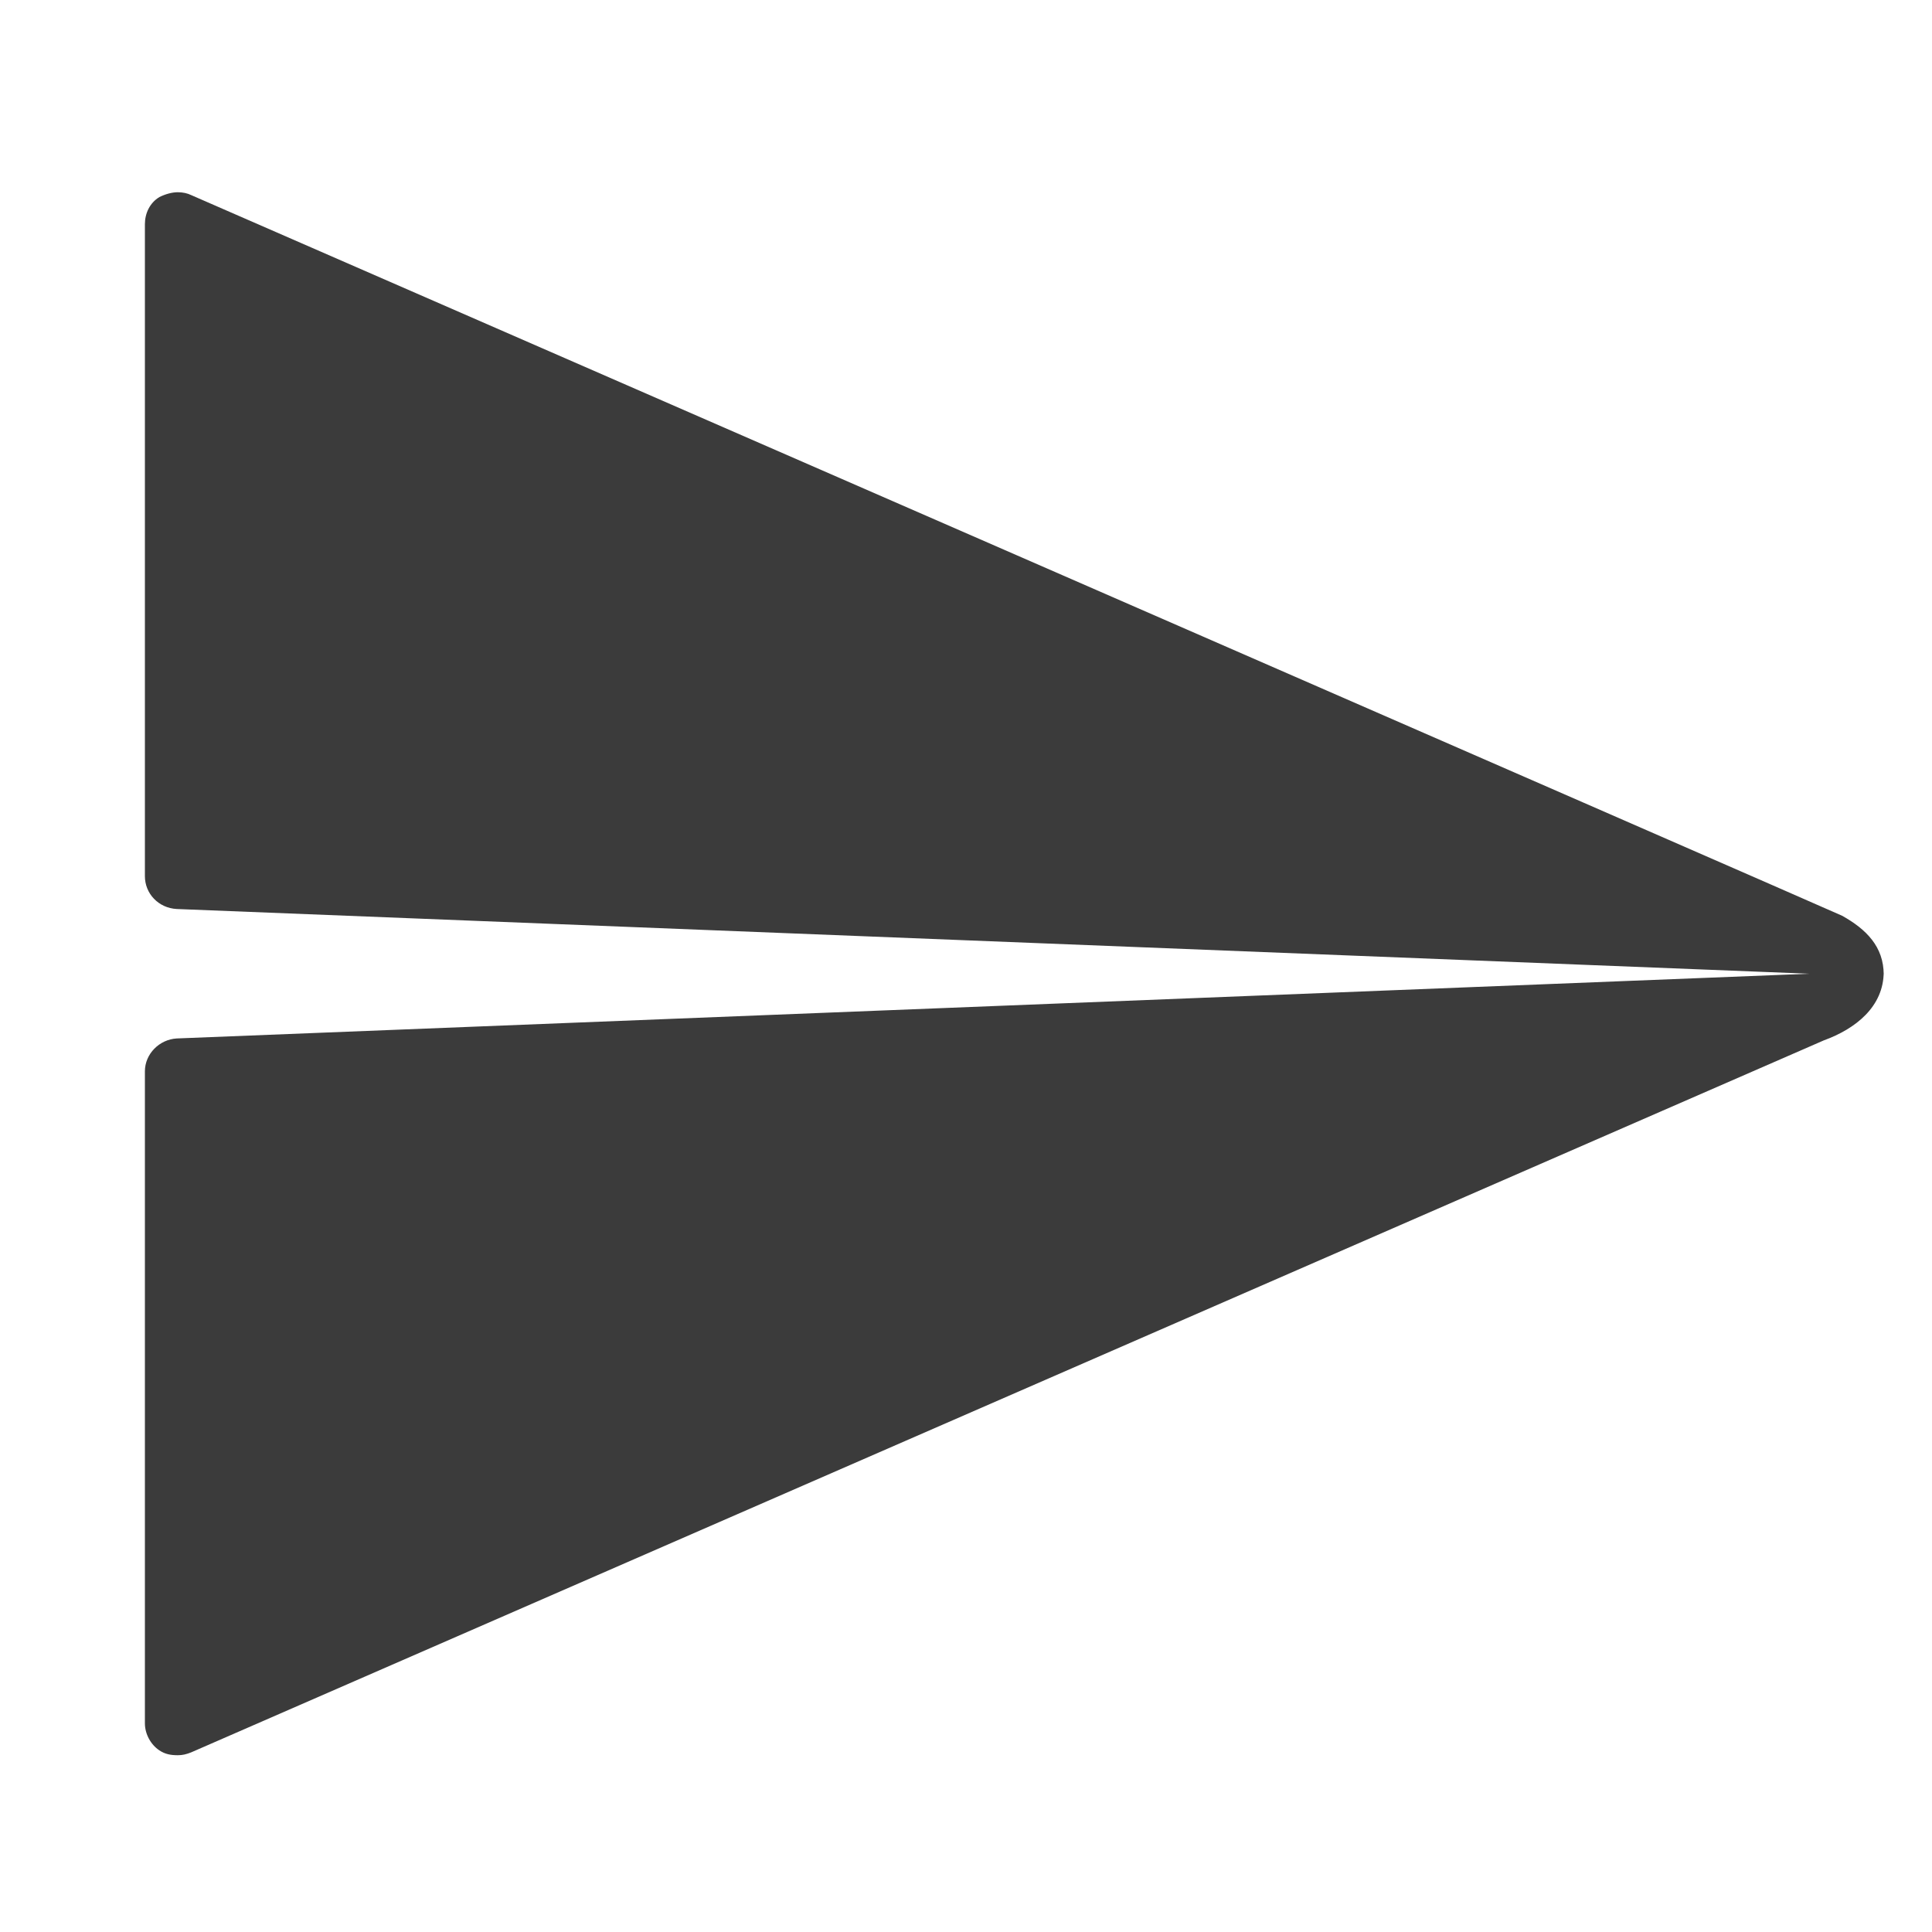
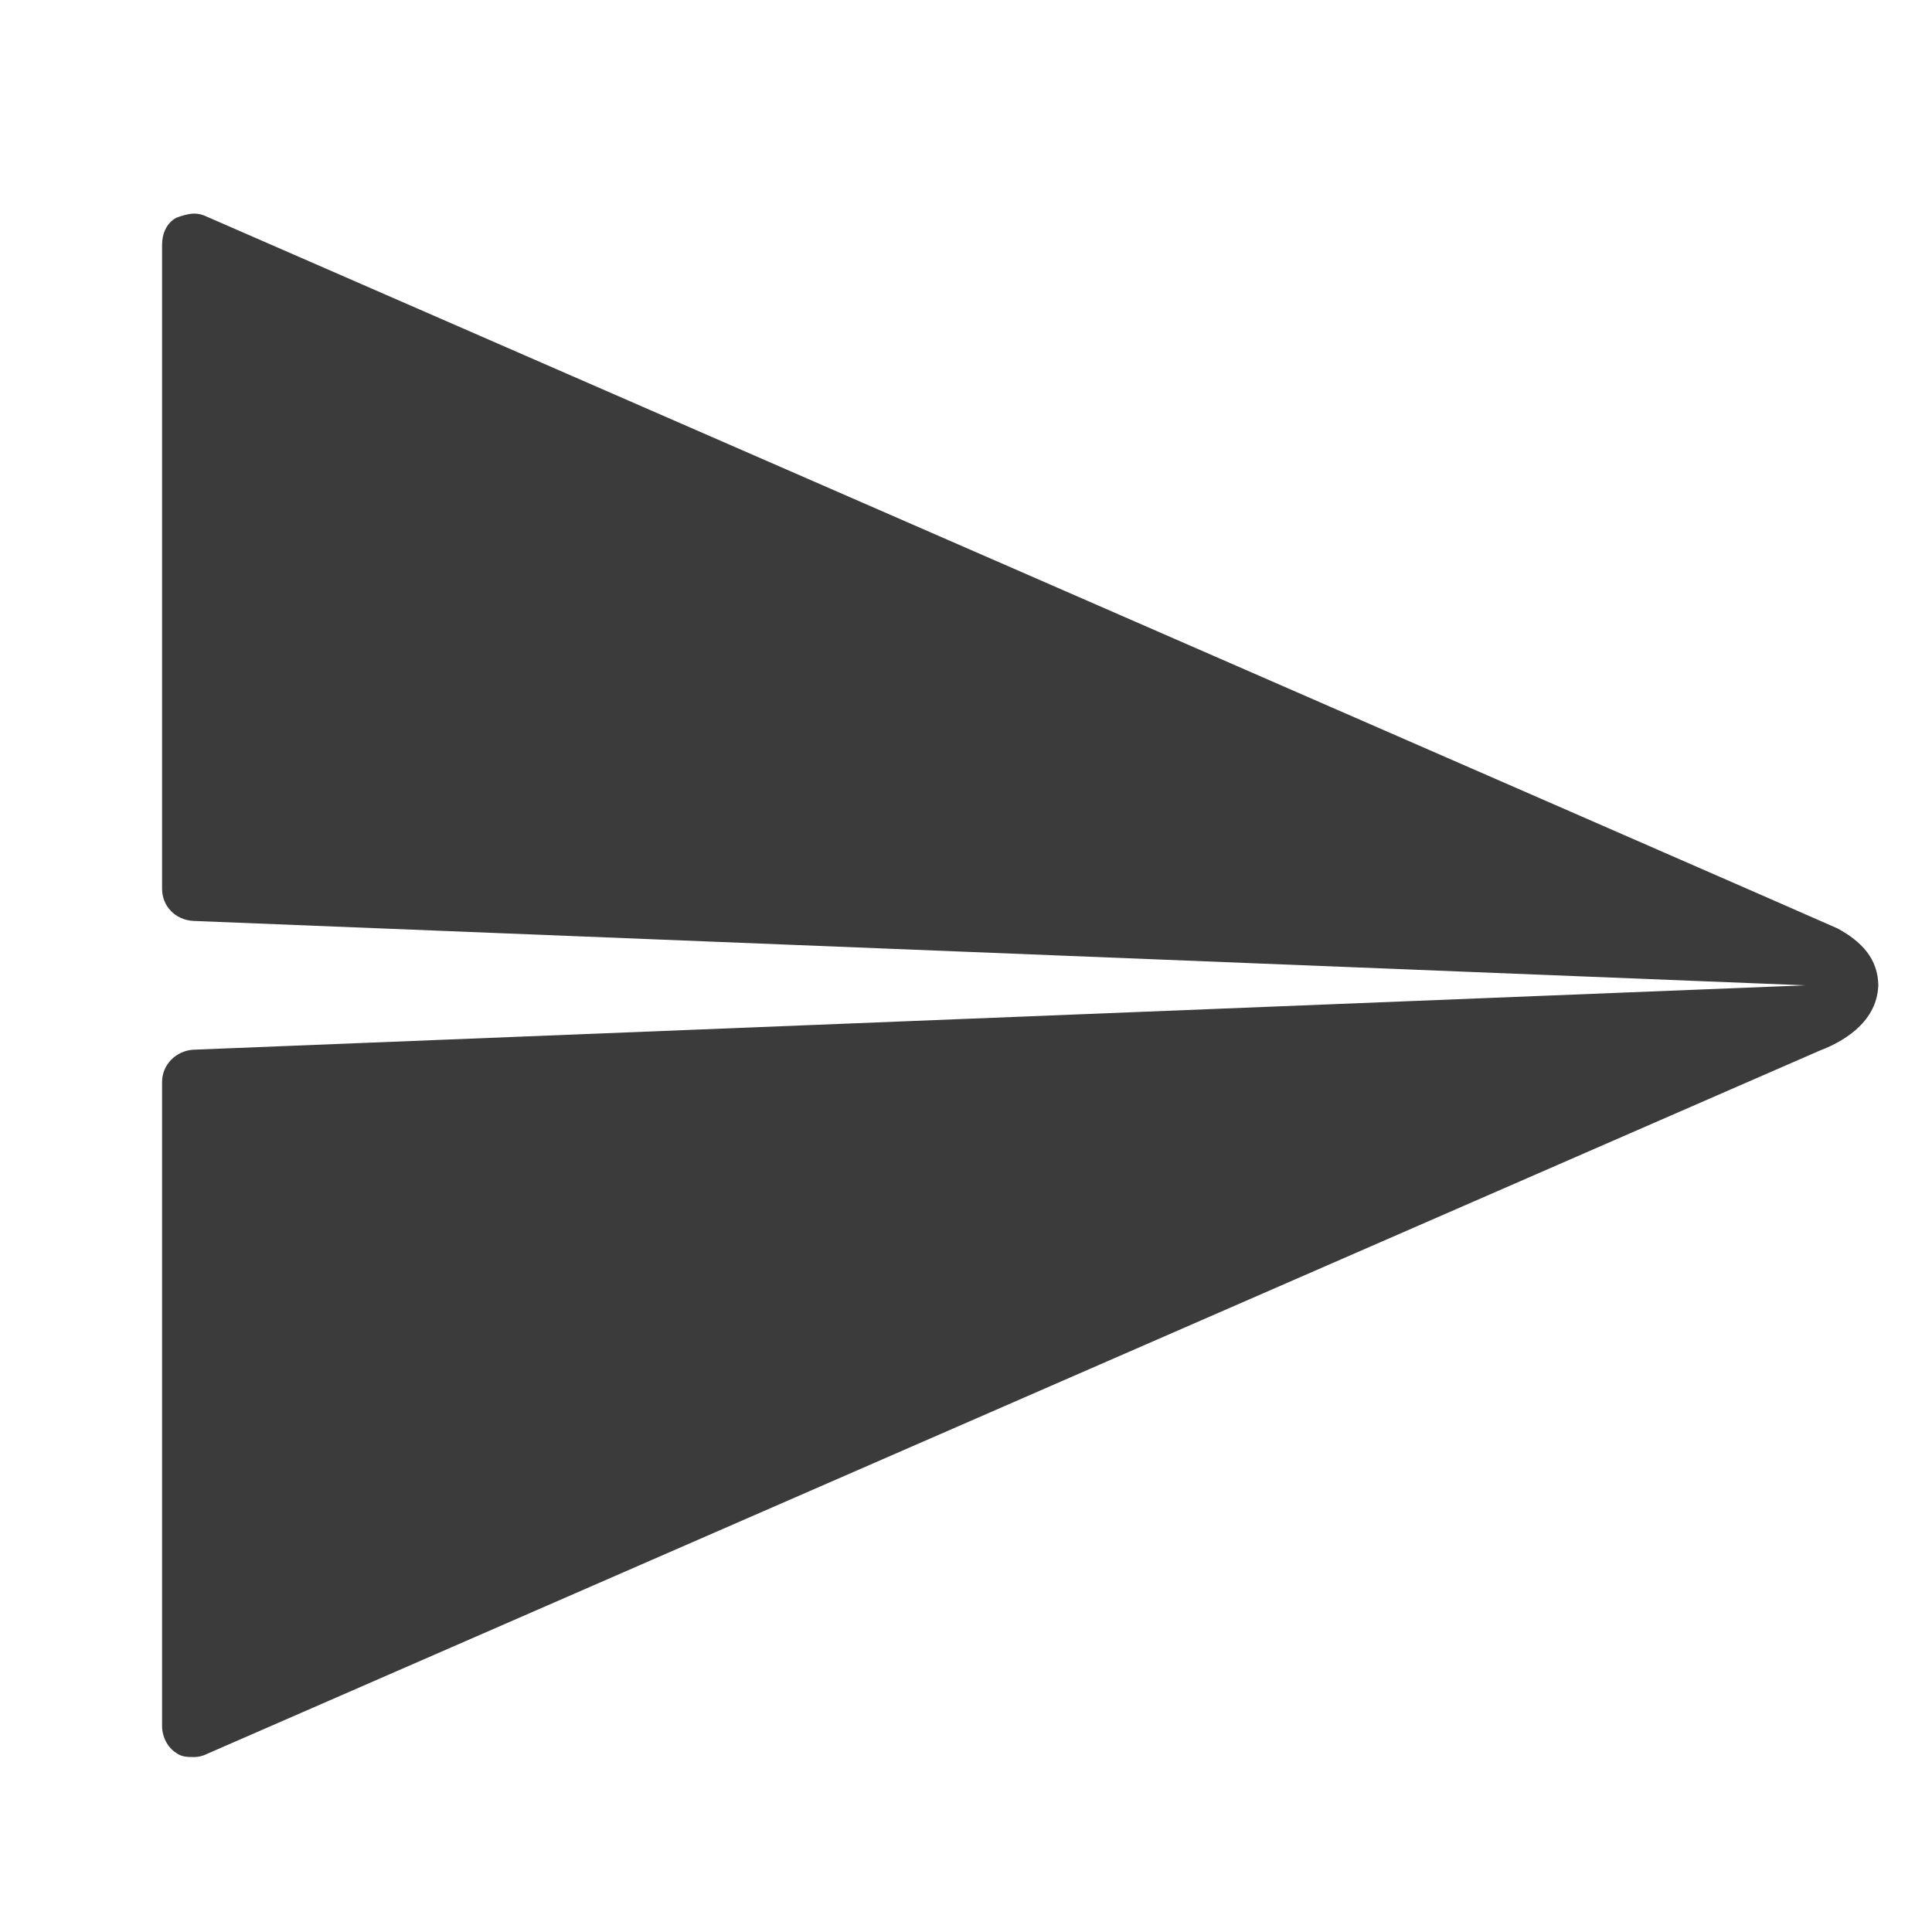
- <svg width="20" height="20">
+ <svg width="18" height="18">
  <g class="layer">
-     <path d="m19.5,10.09c0,-0.29 -0.18,-0.47 -0.43,-0.61c-0.01,-0.01 -17.09,-7.46 -17.09,-7.46c-0.04,-0.02 -0.09,-0.03 -0.14,-0.03c-0.06,0 -0.13,0.02 -0.19,0.05c-0.1,0.06 -0.15,0.17 -0.15,0.28l0,6.75c0,0.18 0.14,0.33 0.33,0.34l16.9,0.67l-16.9,0.67c-0.18,0.01 -0.33,0.16 -0.33,0.34l0,6.75c0,0.11 0.06,0.22 0.15,0.28c0.06,0.04 0.12,0.05 0.19,0.05c0.05,0 0.09,-0.01 0.14,-0.03l16.9,-7.37c0.33,-0.12 0.62,-0.35 0.62,-0.71z" fill="#3b3b3b" id="svg_1" />
+     <path d="m17.5,9.19c0,-0.26 -0.16,-0.42 -0.38,-0.54c-0.01,-0.01 -15.19,-6.63 -15.19,-6.63c-0.04,-0.02 -0.08,-0.03 -0.12,-0.03c-0.05,0 -0.12,0.02 -0.17,0.04c-0.09,0.05 -0.13,0.15 -0.13,0.25l0,6c0,0.16 0.12,0.29 0.29,0.3l15.02,0.6l-15.02,0.6c-0.16,0.01 -0.29,0.14 -0.29,0.3l0,6c0,0.1 0.05,0.2 0.13,0.25c0.05,0.04 0.11,0.04 0.17,0.04c0.04,0 0.08,-0.01 0.12,-0.03l15.02,-6.55c0.29,-0.11 0.55,-0.31 0.55,-0.63l0,0.03z" fill="#3b3b3b" id="svg_1" />
  </g>
</svg>
